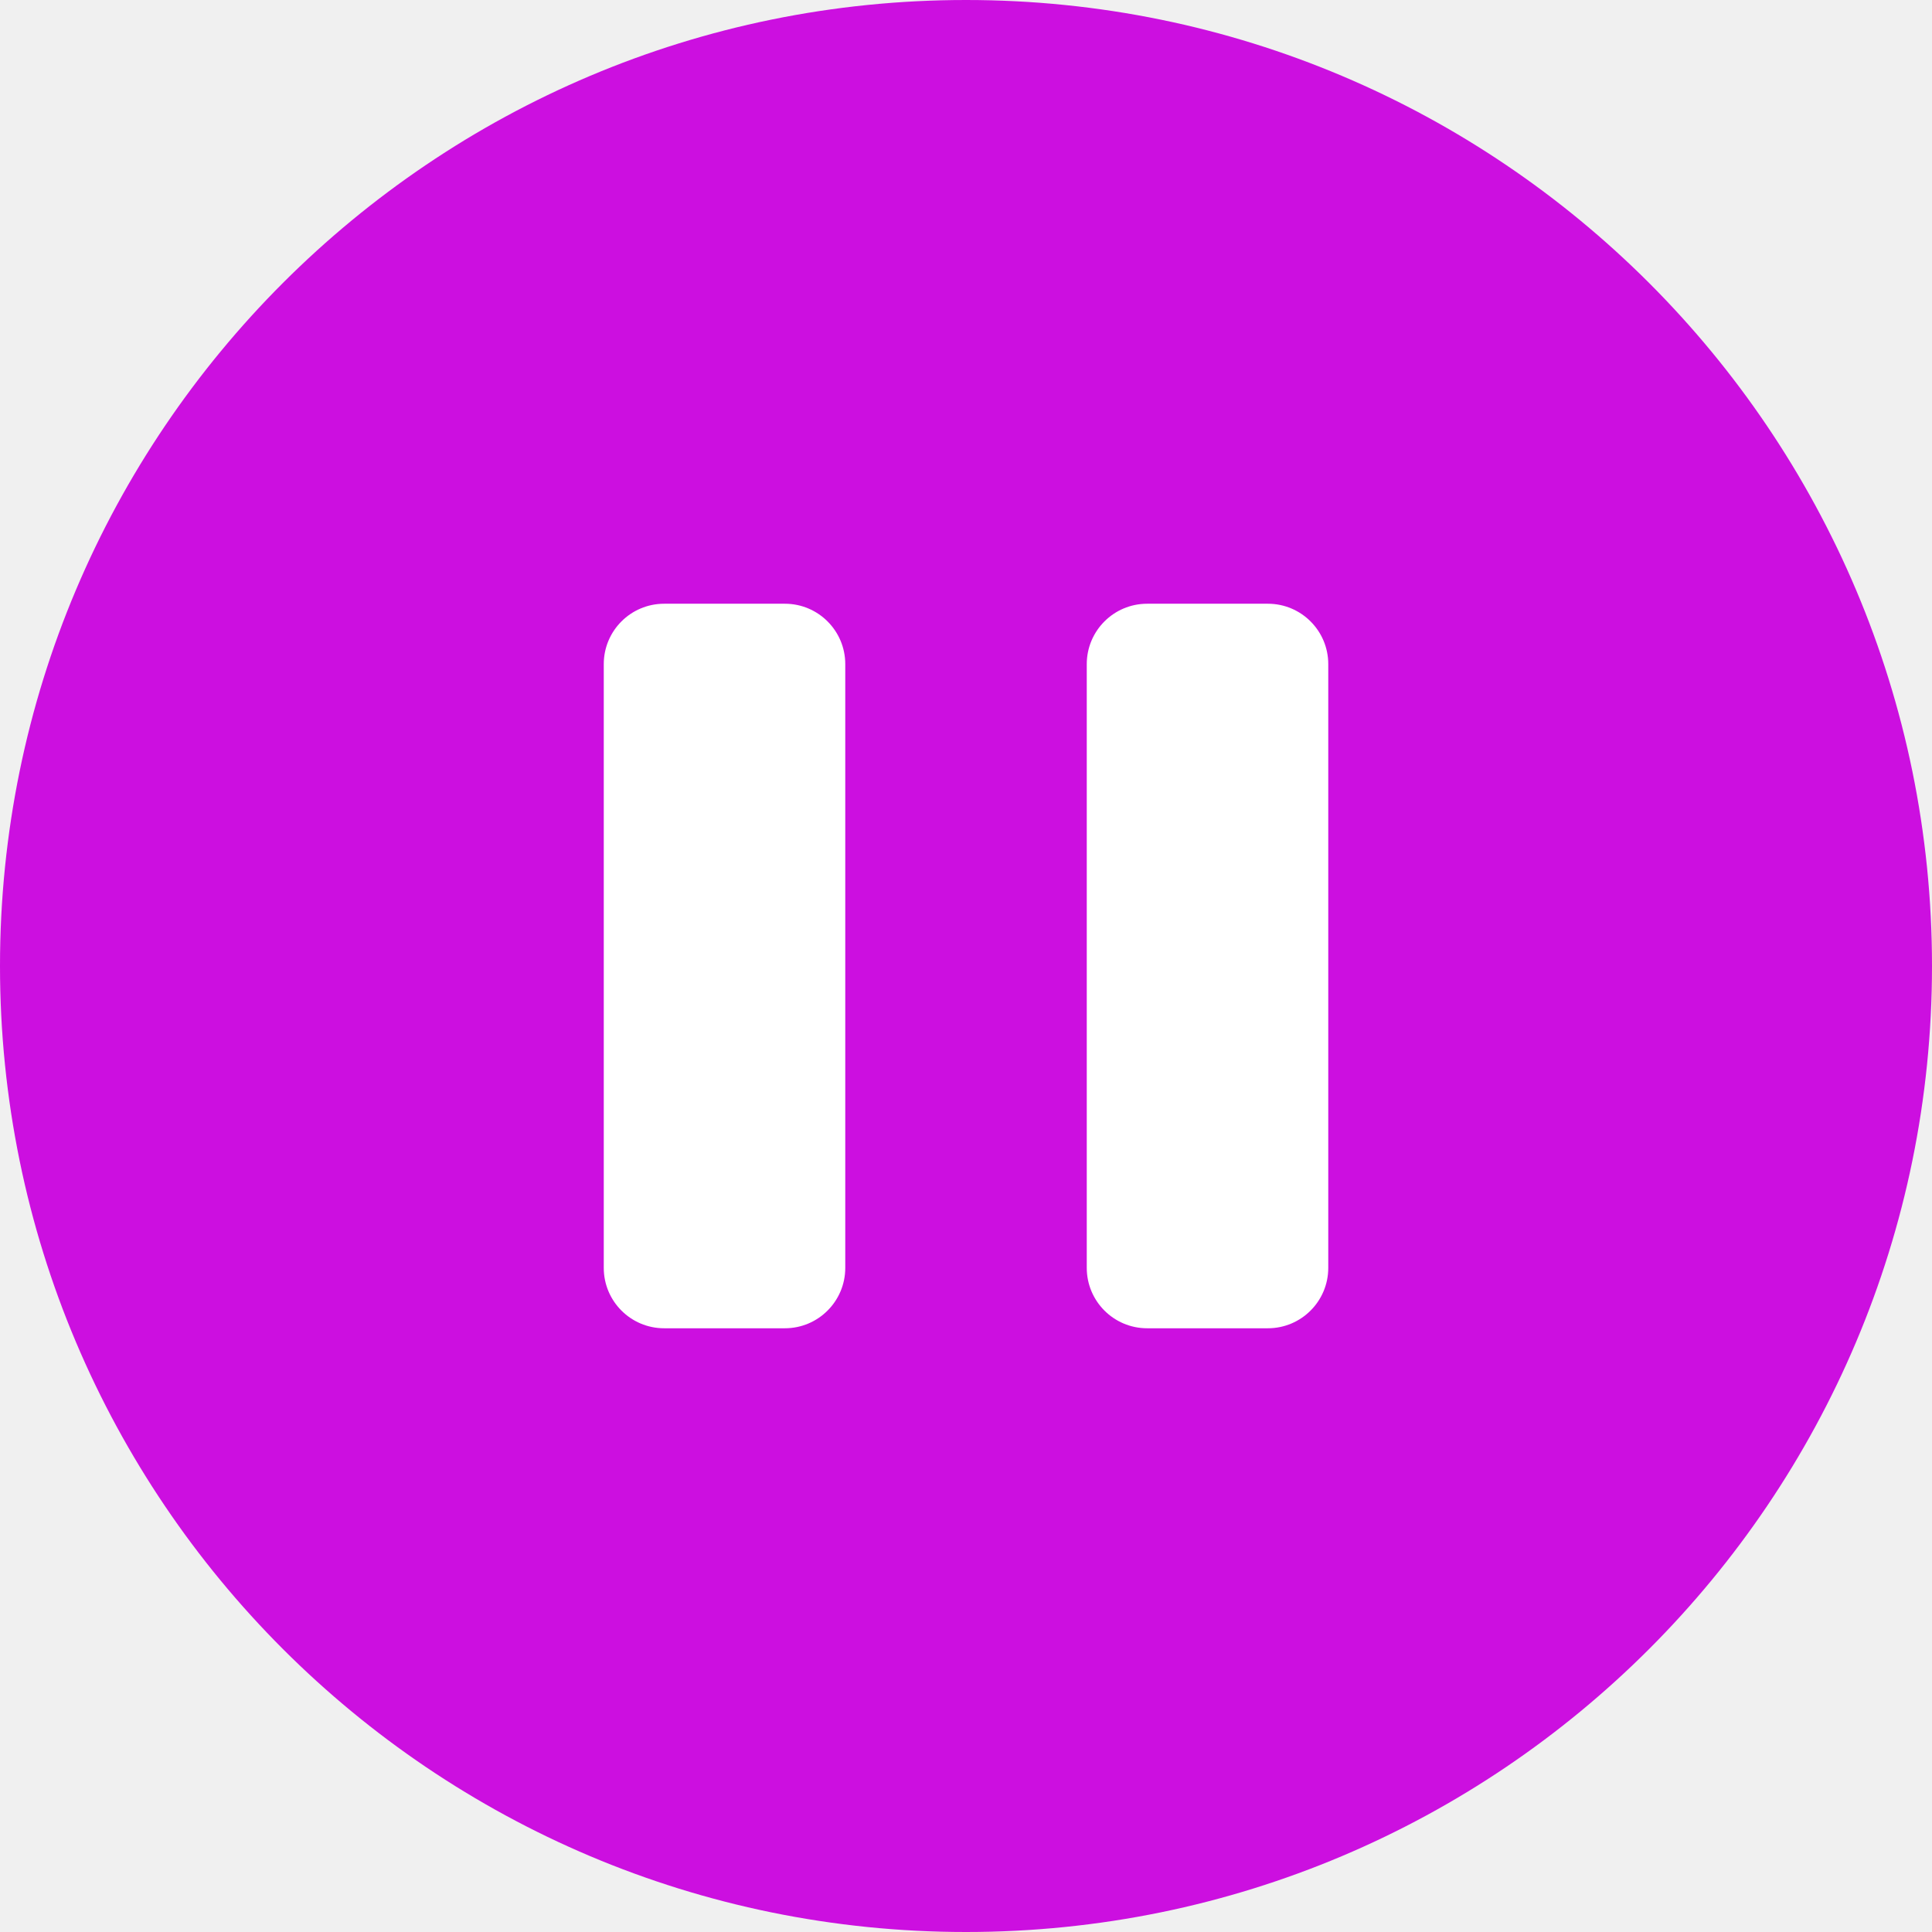
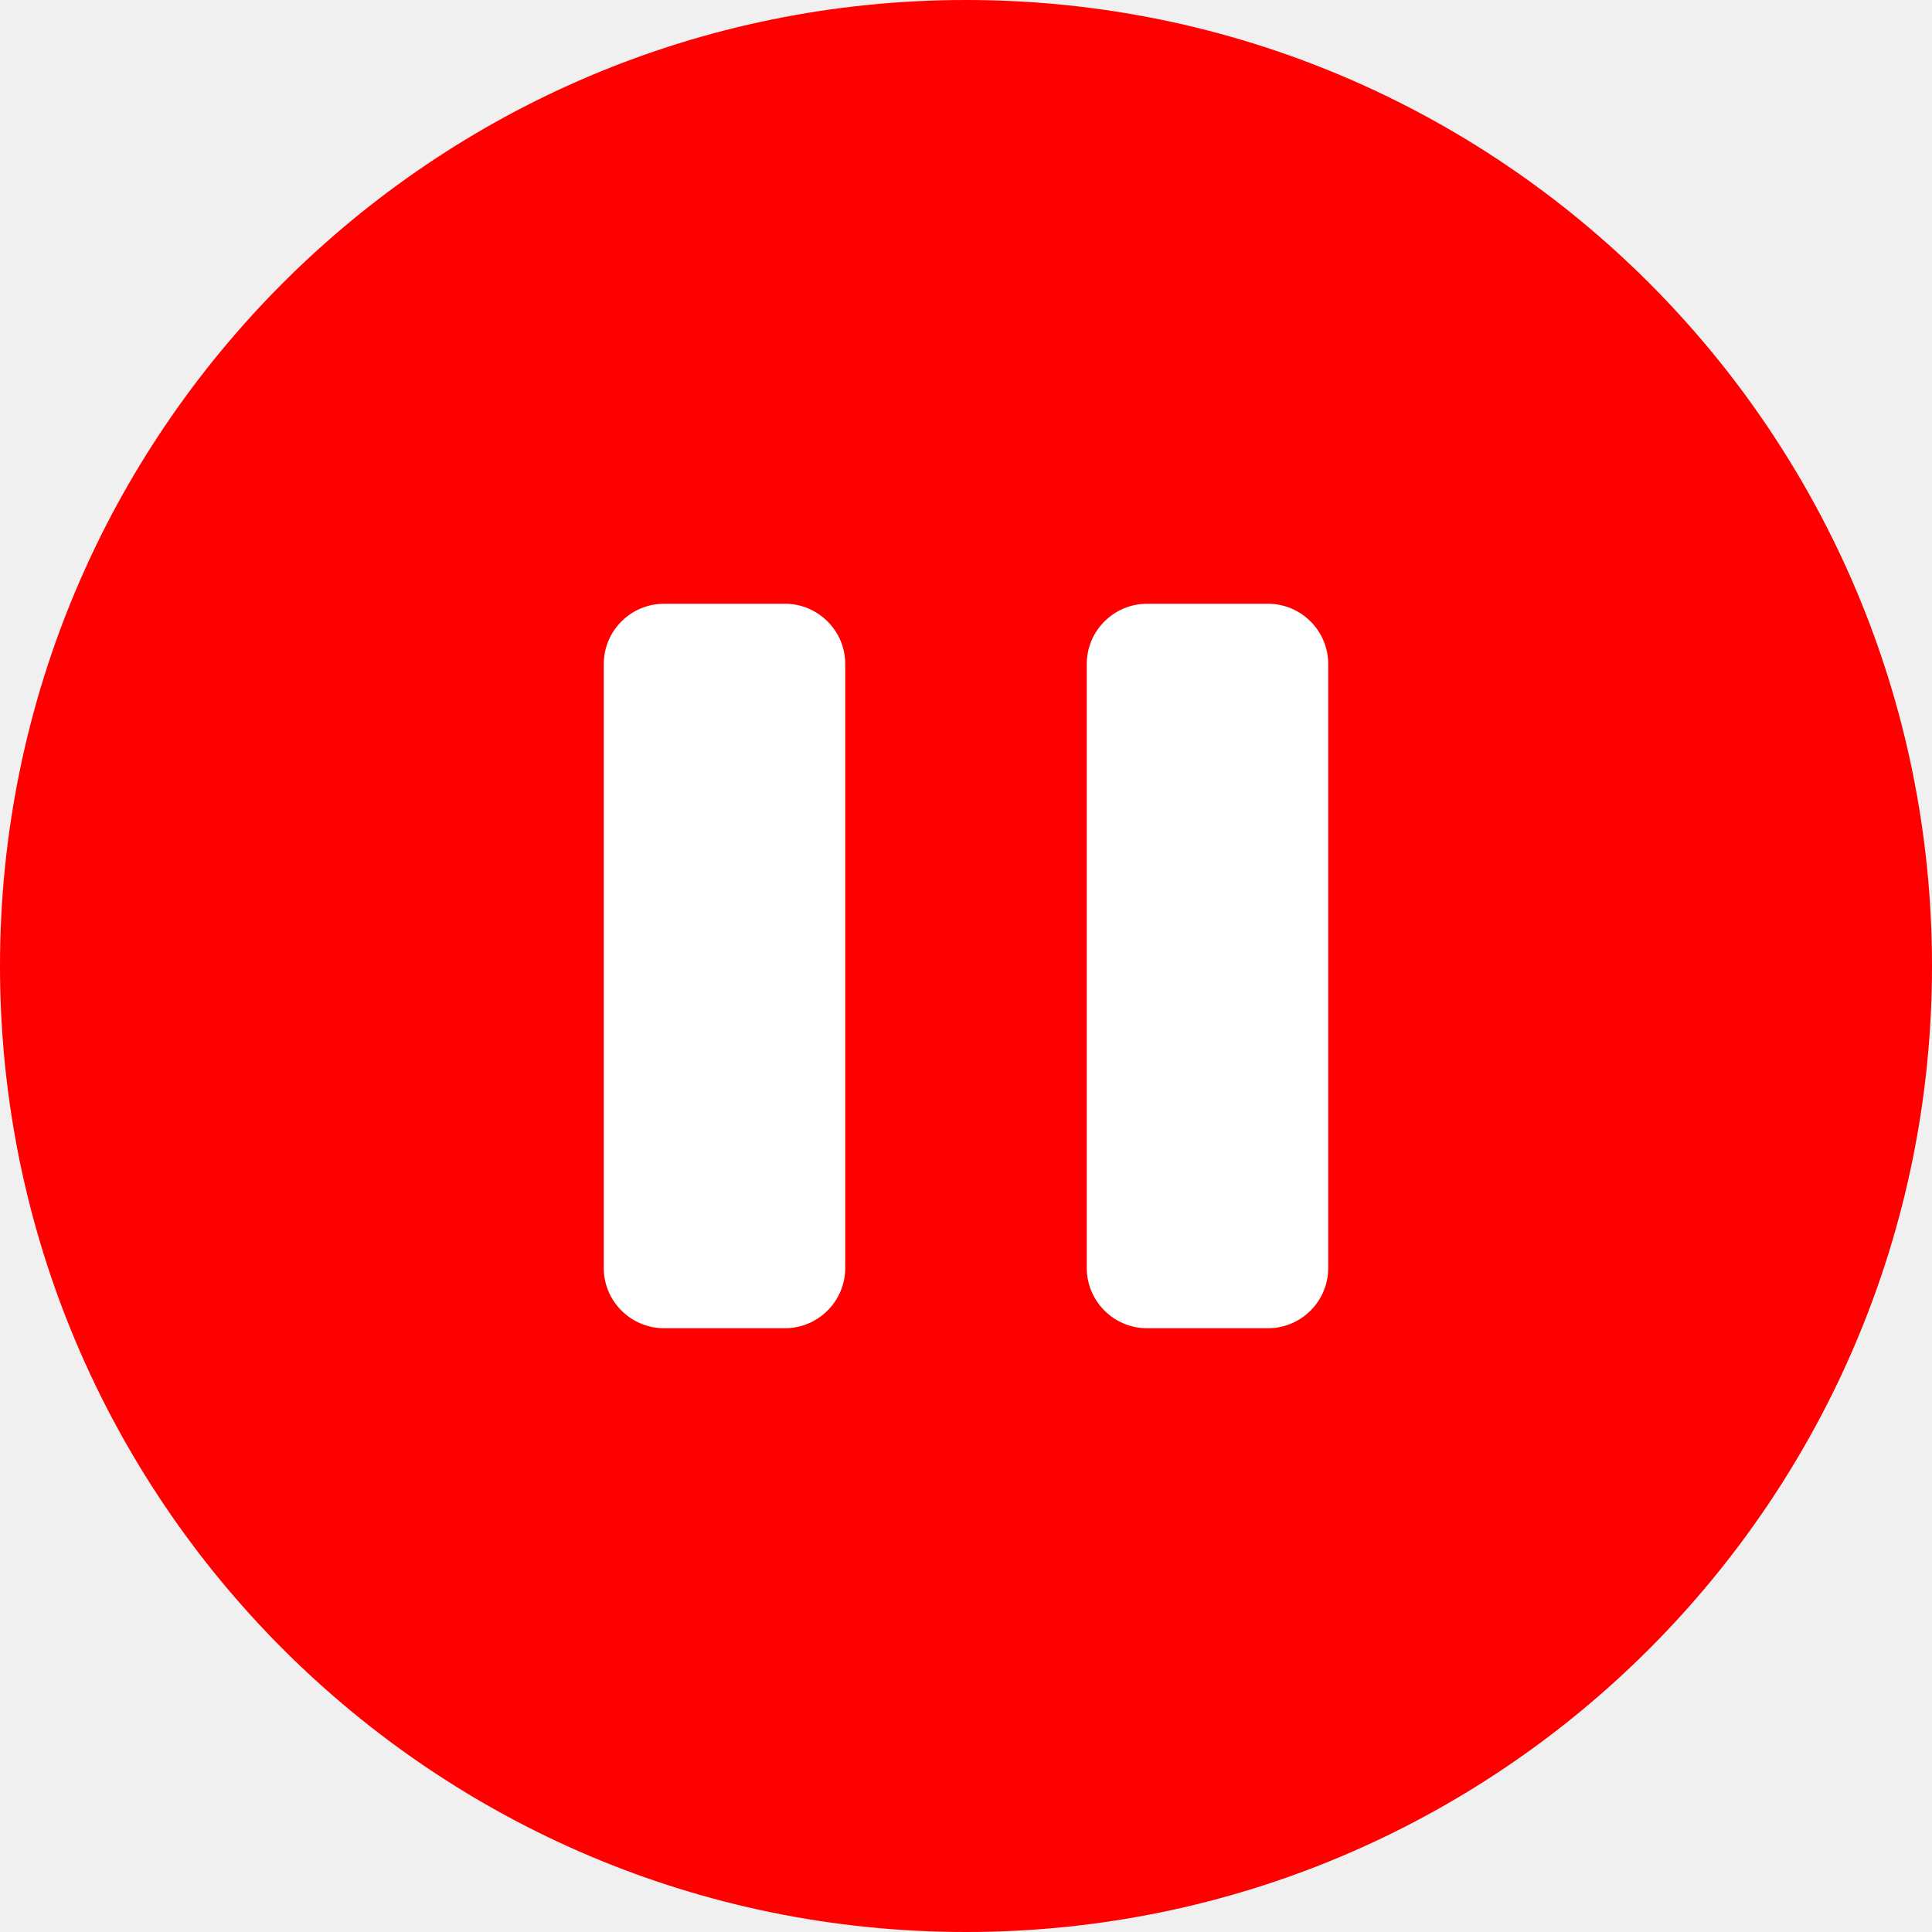
- <svg xmlns="http://www.w3.org/2000/svg" width="61" height="61" viewBox="0 0 61 61" fill="none">
-   <g clip-path="url(#clip0_1479_4830)">
-     <path d="M30.5 53.375C43.134 53.375 53.375 43.133 53.375 30.5C53.375 17.866 43.134 7.625 30.5 7.625C17.867 7.625 7.625 17.866 7.625 30.5C7.625 43.133 17.867 53.375 30.5 53.375Z" fill="white" />
-     <path fill-rule="evenodd" clip-rule="evenodd" d="M30.5 0C47.345 0 61 13.655 61 30.5C61 47.345 47.345 61 30.5 61C13.656 61 0 47.345 0 30.5C0 13.655 13.656 0 30.5 0ZM24.782 19.062H20.969C19.916 19.062 19.063 19.916 19.063 20.969V40.031C19.063 41.084 19.916 41.938 20.969 41.938H24.782C25.834 41.938 26.688 41.084 26.688 40.031V20.969C26.688 19.916 25.834 19.062 24.782 19.062ZM40.032 19.062H36.219C35.166 19.062 34.313 19.916 34.313 20.969V40.031C34.313 41.084 35.166 41.938 36.219 41.938H40.032C41.084 41.938 41.938 41.084 41.938 40.031V20.969C41.938 19.916 41.084 19.062 40.032 19.062Z" fill="#CC0FE0" />
+ <svg xmlns="http://www.w3.org/2000/svg" width="24px" height="24px" viewBox="0 0 32 32" version="1.1">
+   <g id="Assets" stroke="none" stroke-width="1" fill="none" fill-rule="evenodd">
+     <g id="assets" transform="translate(-847, -457)">
+       <circle id="Oval" fill="#FFFFFF" cx="863" cy="473" r="12" />
+       <path d="M863,457 C871.837,457 879,464.163 879,473 C879,481.837 871.837,489 863,489 C854.163,489 847,481.837 847,473 C847,464.163 854.163,457 863,457 Z M860,467 L858,467 C857.448,467 857,467.448 857,468 L857,468 L857,478 C857,478.552 857.448,479 858,479 L858,479 L860,479 C860.552,479 861,478.552 861,478 L861,478 L861,468 C861,467.448 860.552,467 860,467 L860,467 Z M868,467 L866,467 C865.448,467 865,467.448 865,468 L865,468 L865,478 C865,478.552 865.448,479 866,479 L866,479 L868,479 C868.552,479 869,478.552 869,478 L869,478 L869,468 C869,467.448 868.552,467 868,467 L868,467 Z" id="Combined-Shape" fill="red" />
+     </g>
  </g>
-   <defs>
-     <clipPath id="clip0_1479_4830">
-       <rect width="61" height="61" fill="white" transform="translate(0.000244141)" />
-     </clipPath>
-   </defs>
</svg>
